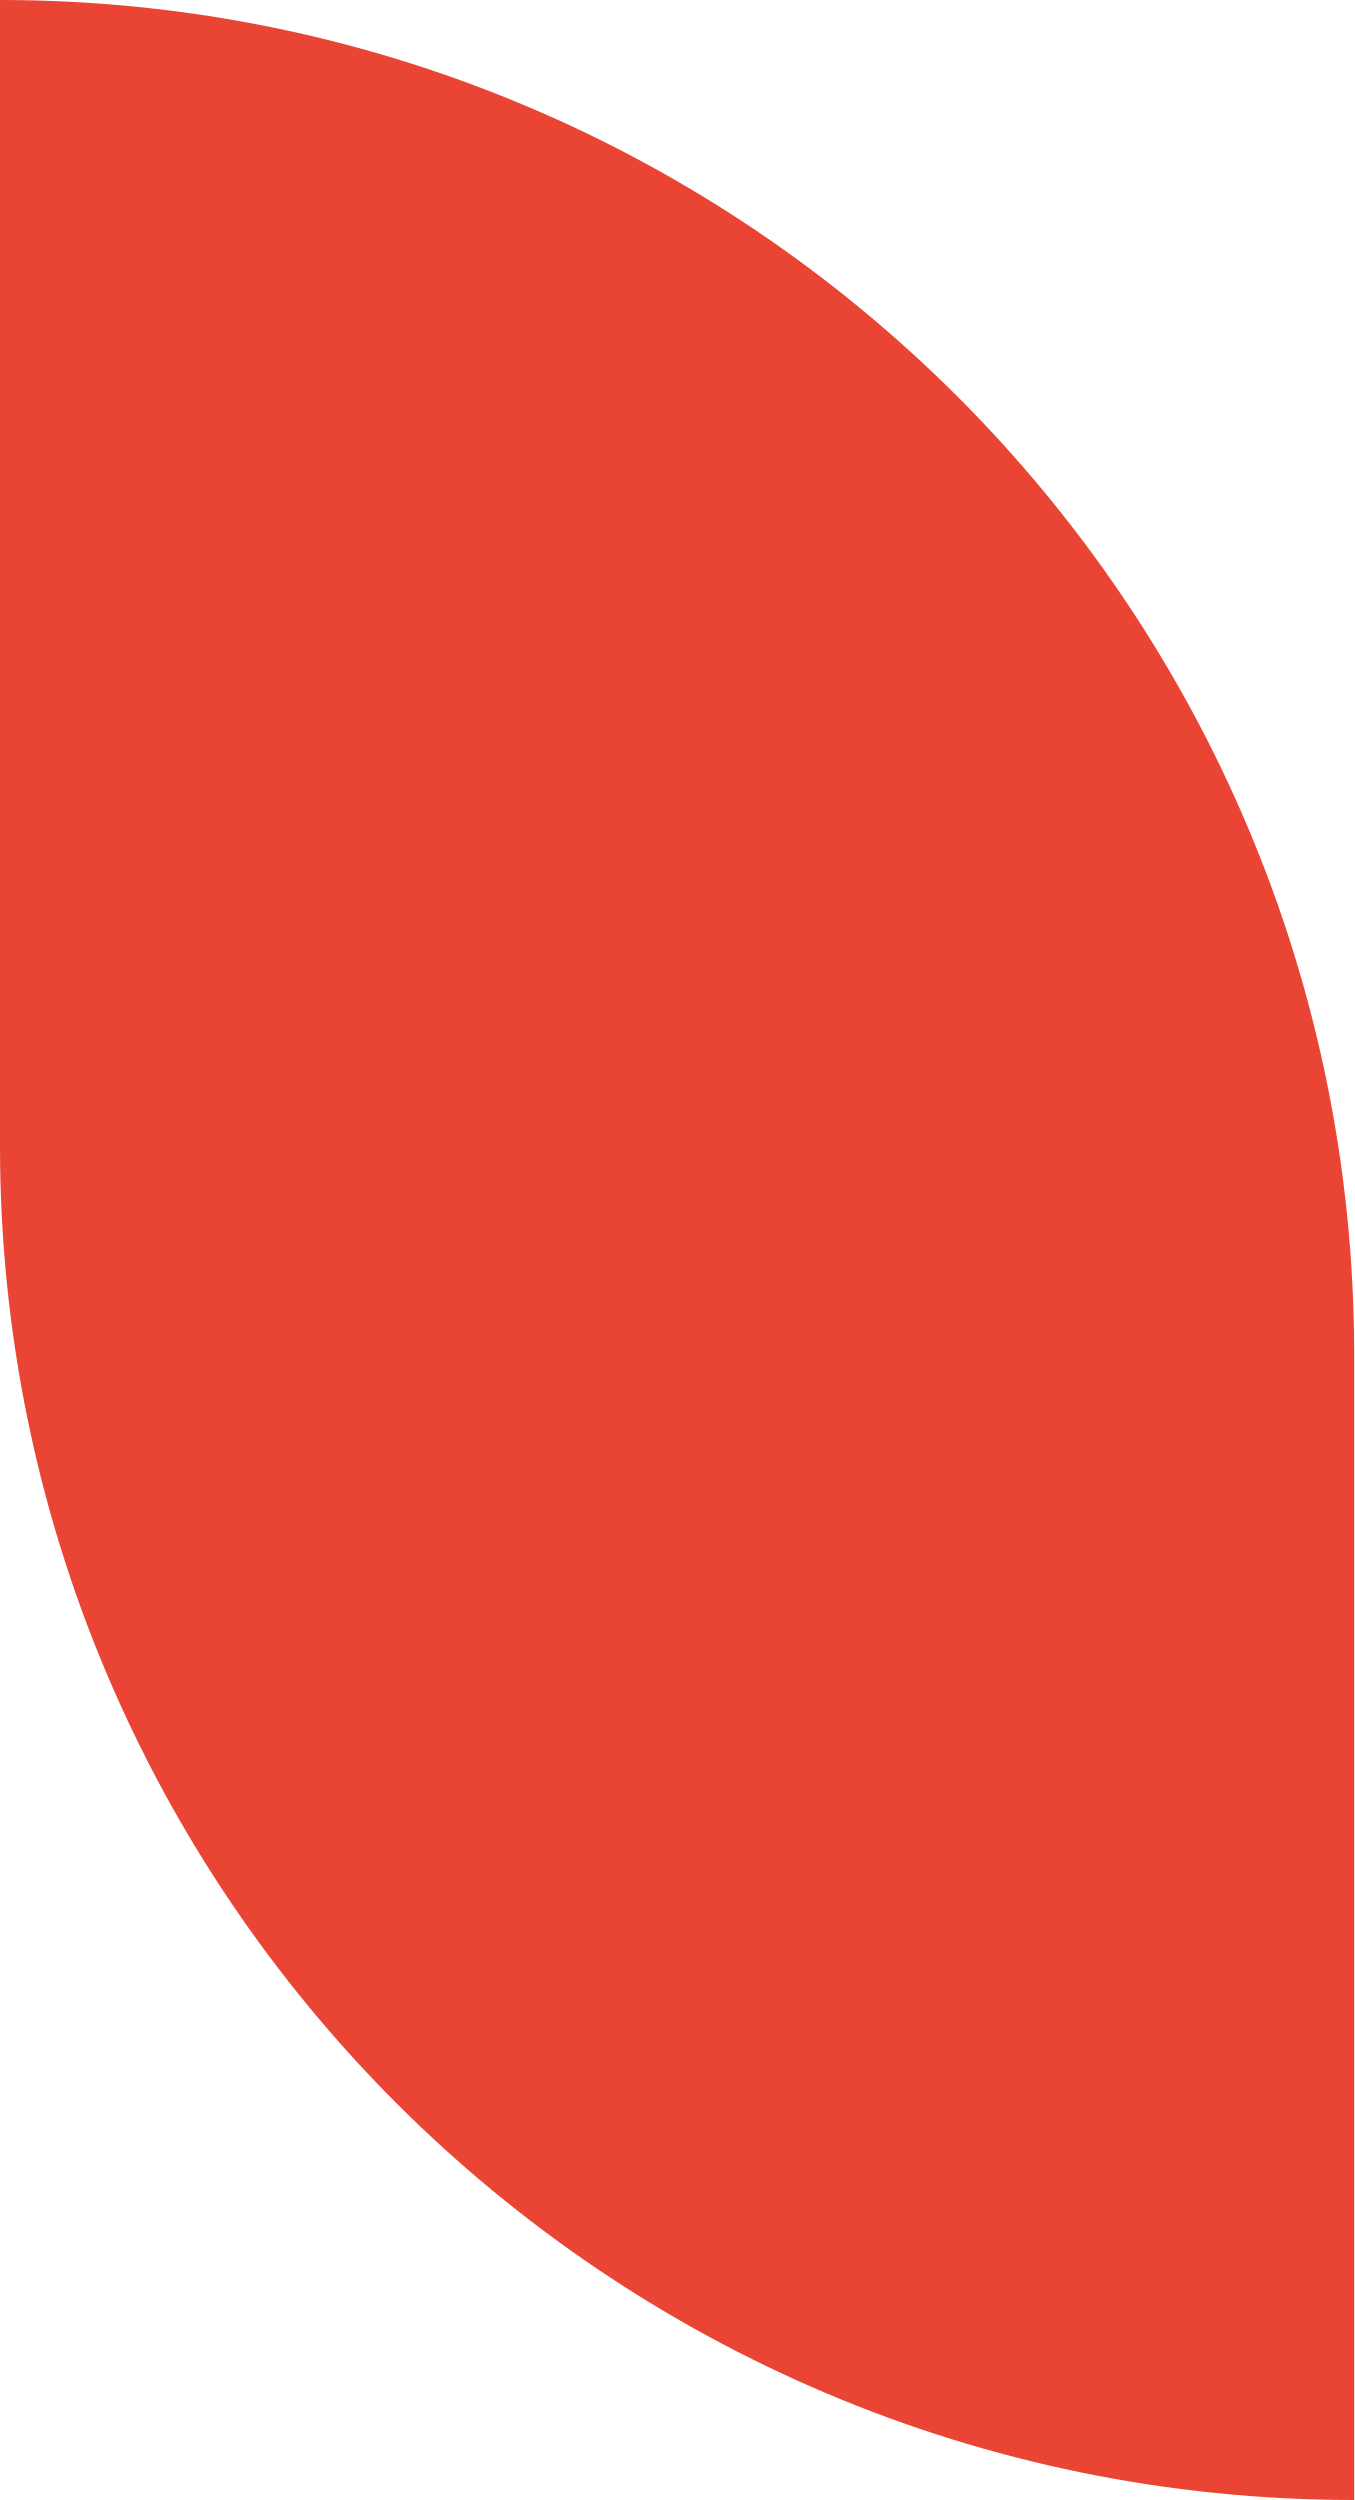
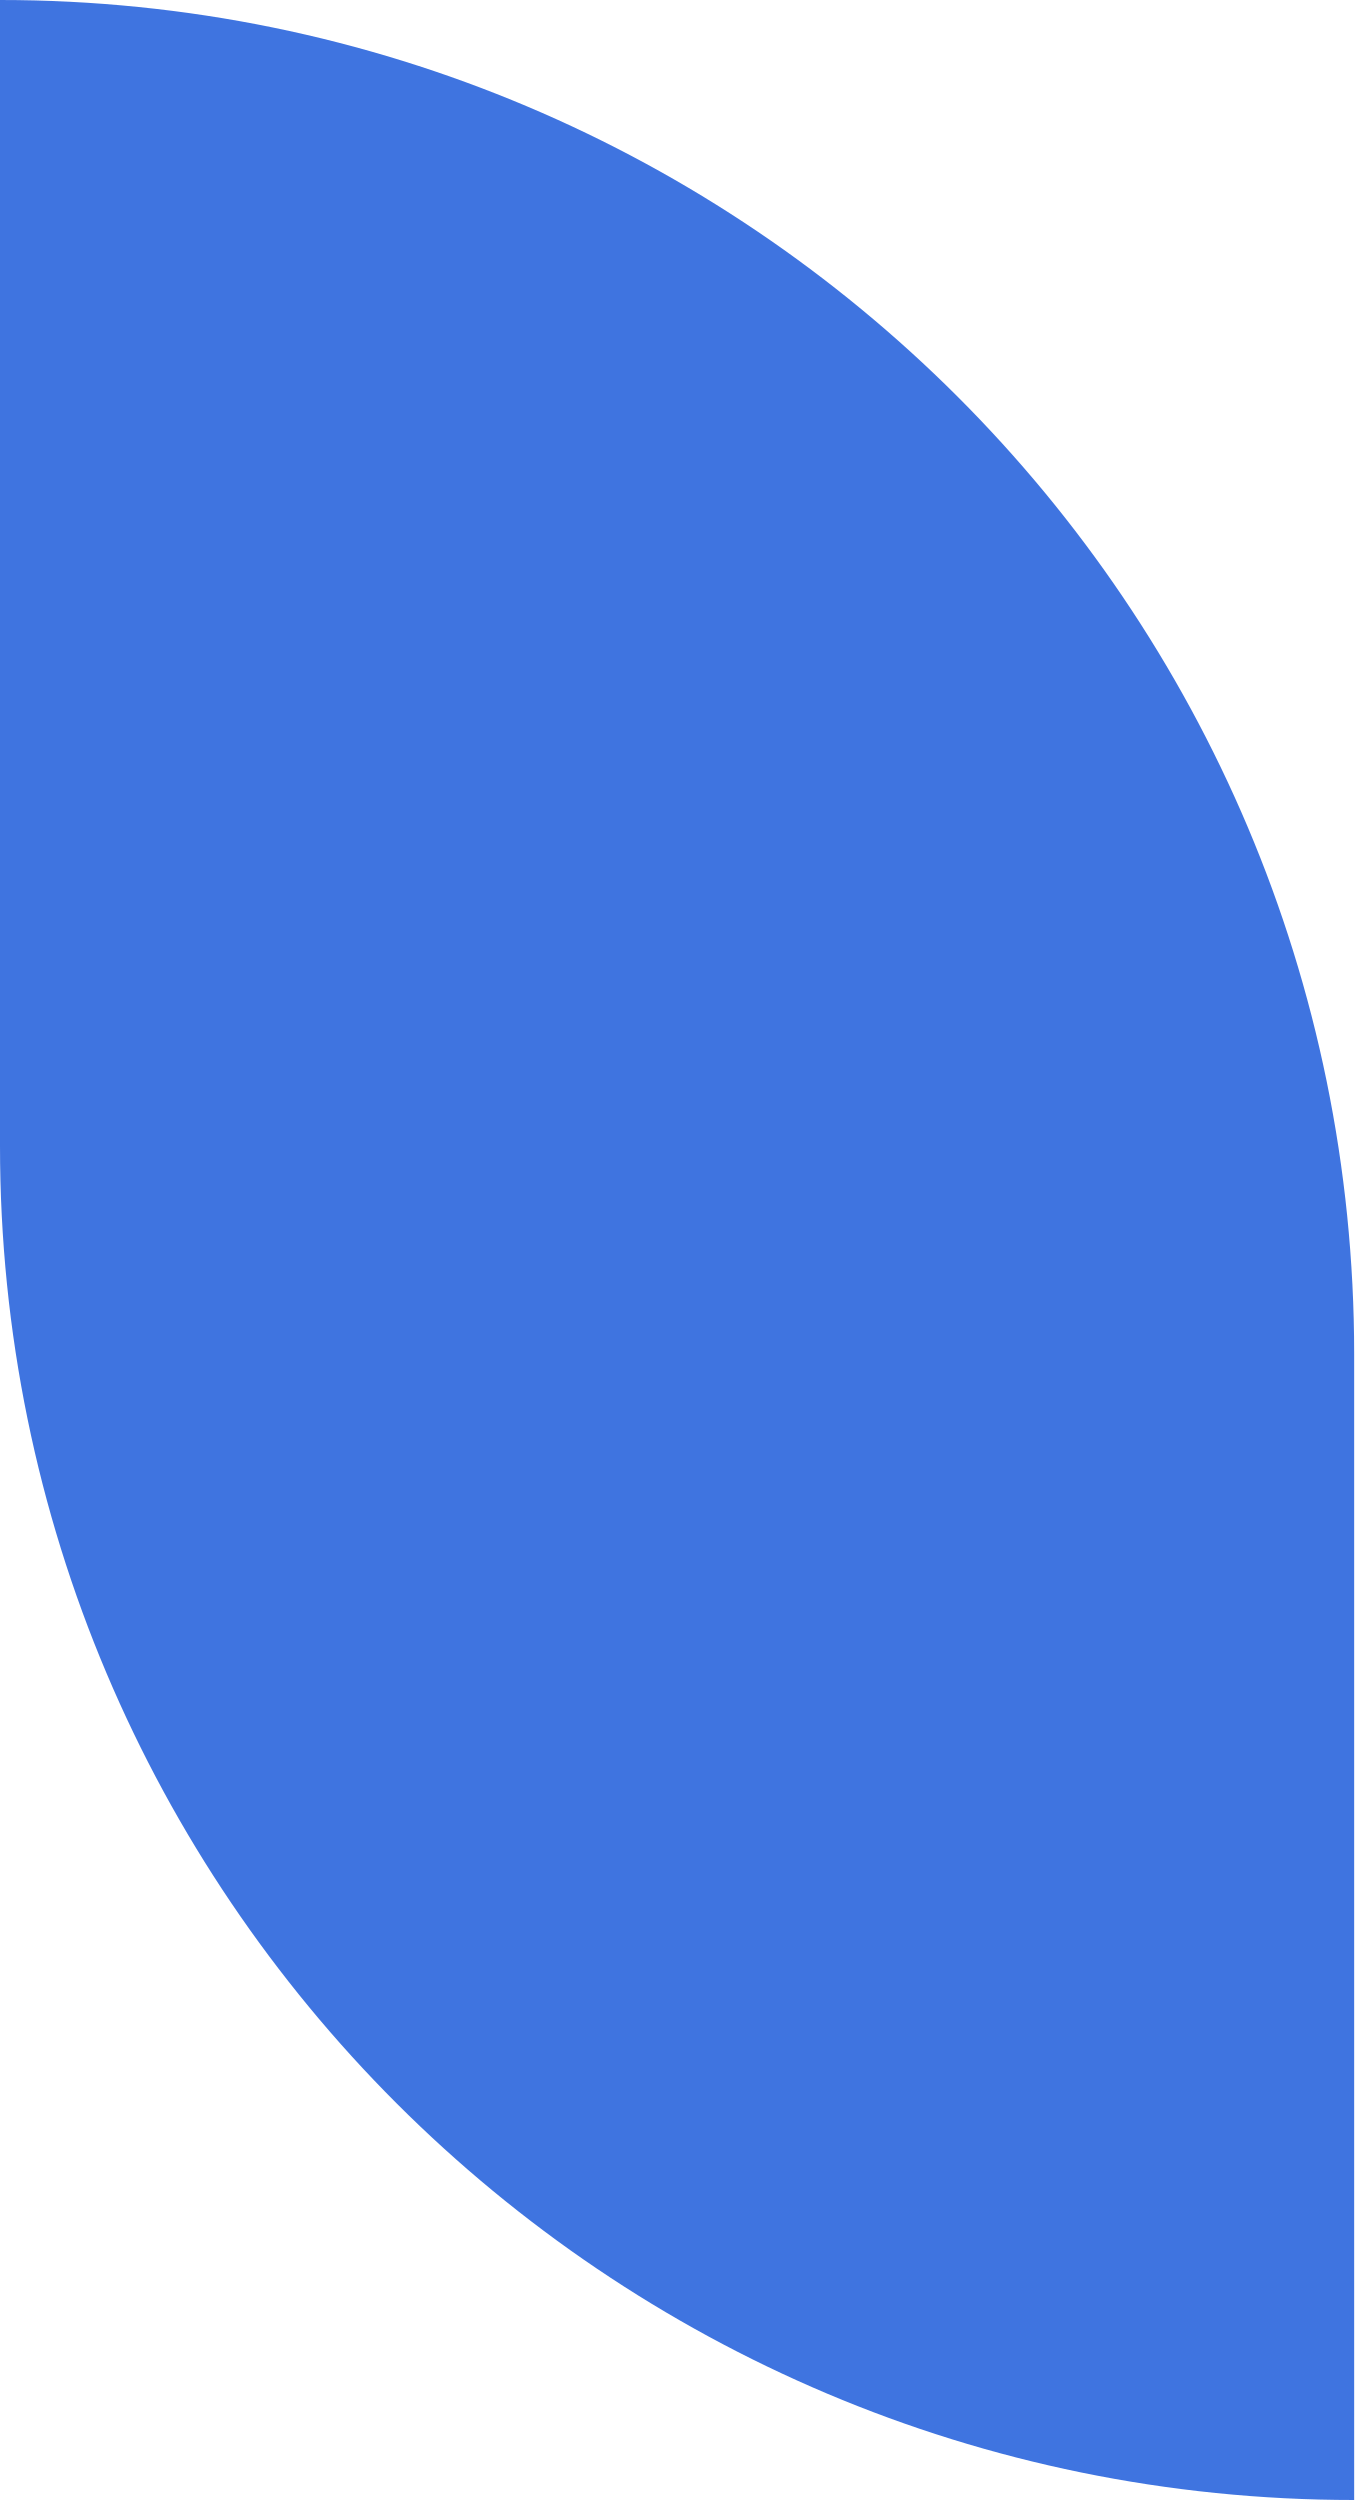
<svg xmlns="http://www.w3.org/2000/svg" width="13" height="24" viewBox="0 0 13 24" fill="none">
-   <path d="M13 13C13 5.82 7.18 0 -1.78814e-07 0V11C-1.78814e-07 18.18 5.82 24 13 24V13Z" fill="#EA4435" />
+   <path d="M13 13C13 5.82 7.18 0 -1.78814e-07 0V11C-1.78814e-07 18.18 5.82 24 13 24V13Z" fill="#3F74E0" />
</svg>
